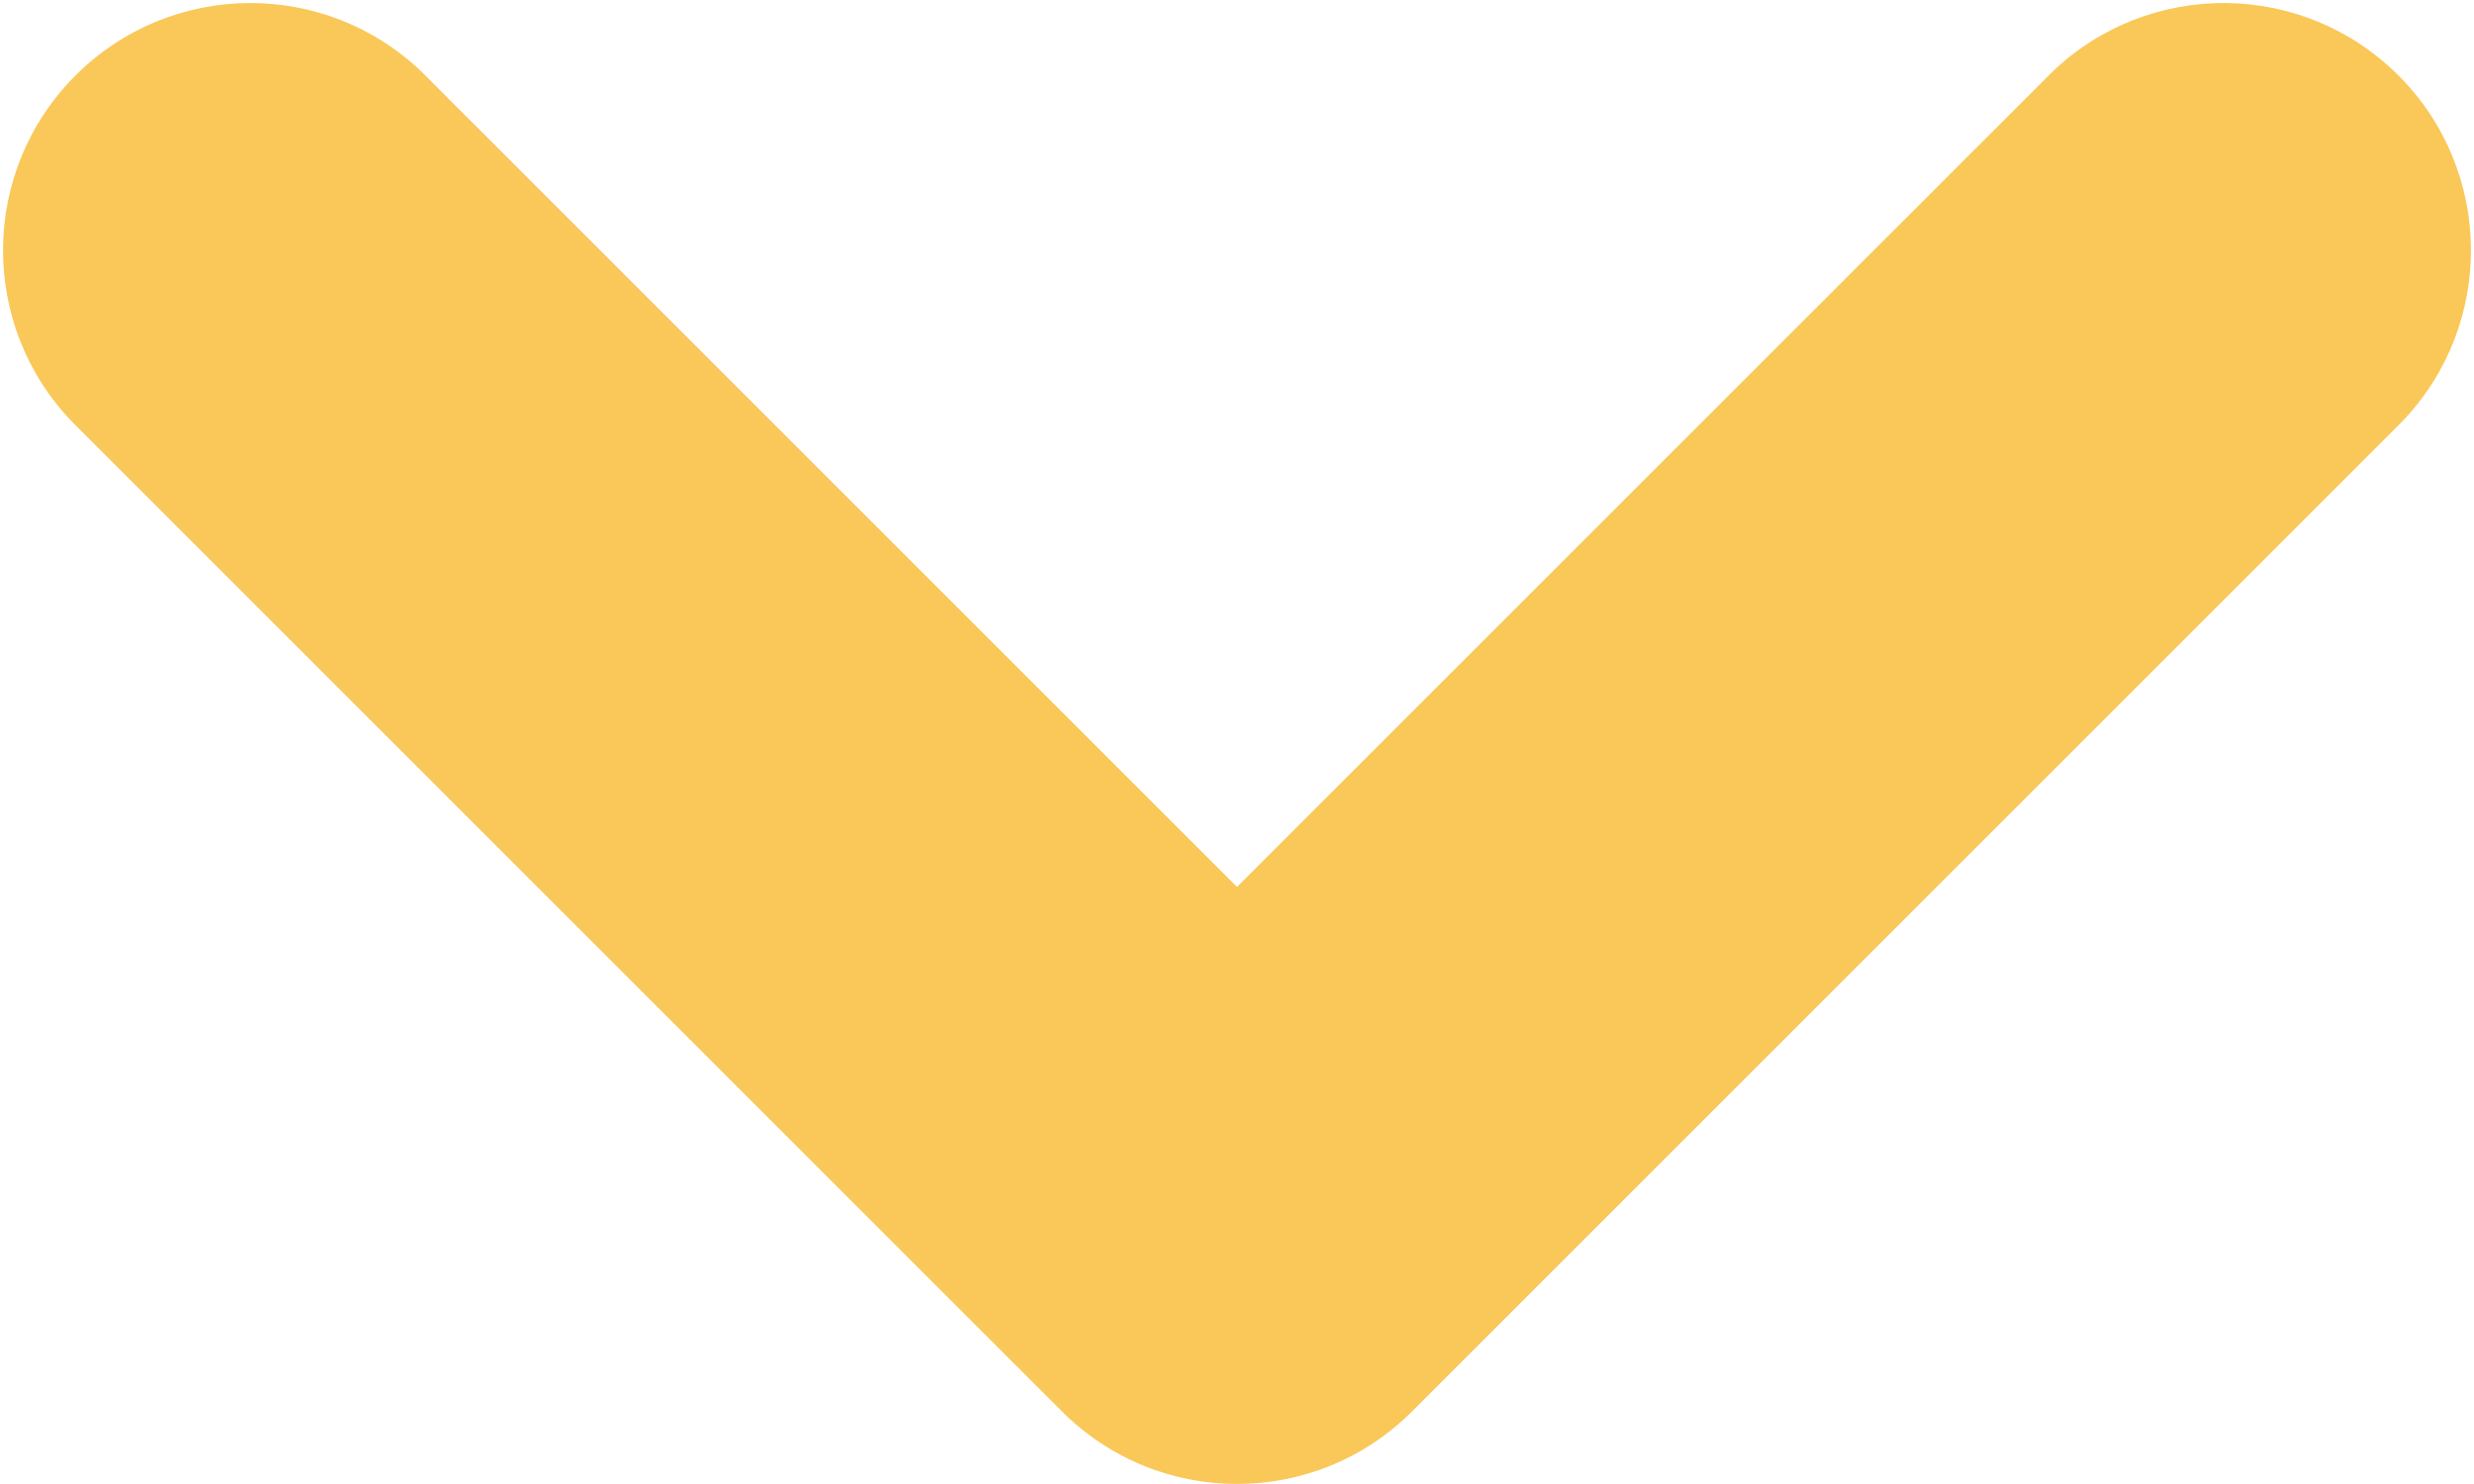
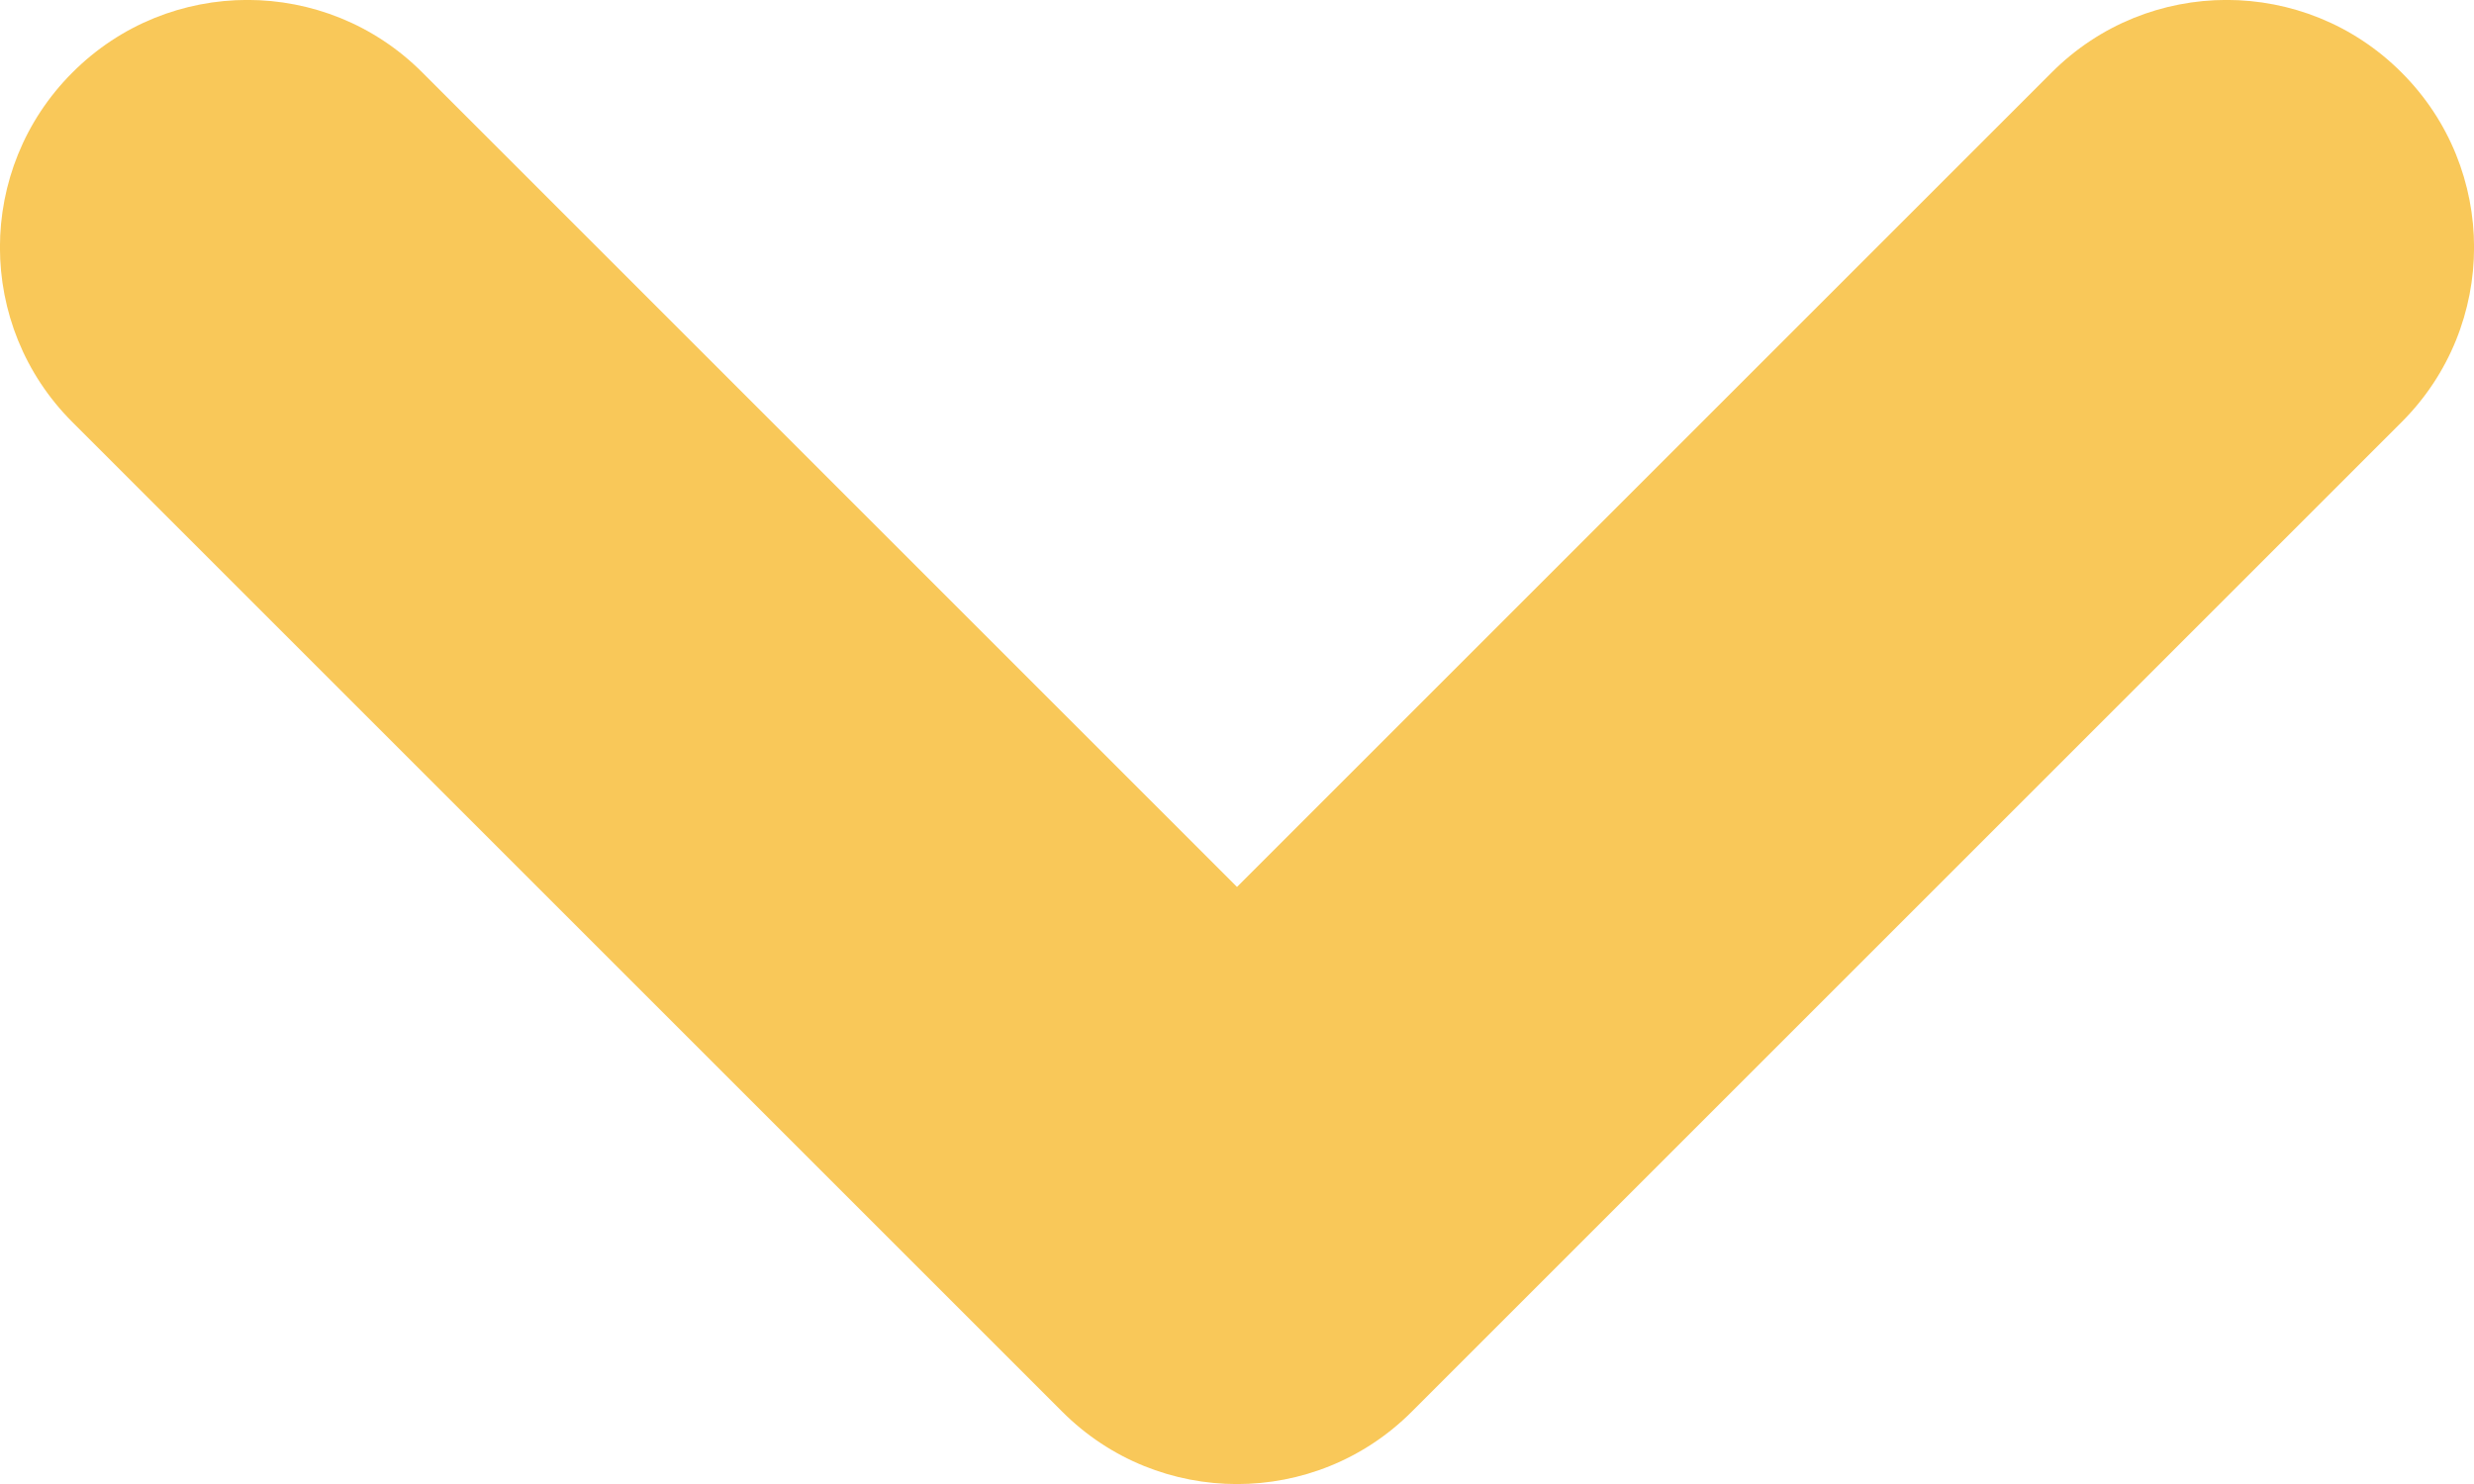
- <svg xmlns="http://www.w3.org/2000/svg" width="10" height="6" fill="none">
-   <path d="M1.707.293A1 1 0 00.293 1.707L1.707.293zM5 5l-.707.707a1 1 0 001.414 0L5 5zm4.707-3.293A1 1 0 008.293.293l1.414 1.414zm-9.414 0l4 4 1.414-1.414-4-4L.293 1.707zm5.414 4l4-4L8.293.293l-4 4 1.414 1.414z" fill="#F9C859" />
+ <svg xmlns="http://www.w3.org/2000/svg" width="10" height="6" viewBox="0 0 10 6" fill="none">
+   <path d="M1.707 0.293C1.317 -0.098 0.683 -0.098 0.293 0.293C-0.098 0.683 -0.098 1.317 0.293 1.707L1.707 0.293ZM5 5L4.293 5.707C4.683 6.098 5.317 6.098 5.707 5.707L5 5ZM9.707 1.707C10.098 1.317 10.098 0.683 9.707 0.293C9.317 -0.098 8.683 -0.098 8.293 0.293L9.707 1.707ZM0.293 1.707L4.293 5.707L5.707 4.293L1.707 0.293L0.293 1.707ZM5.707 5.707L9.707 1.707L8.293 0.293L4.293 4.293L5.707 5.707Z" fill="#F9C859" />
</svg>
